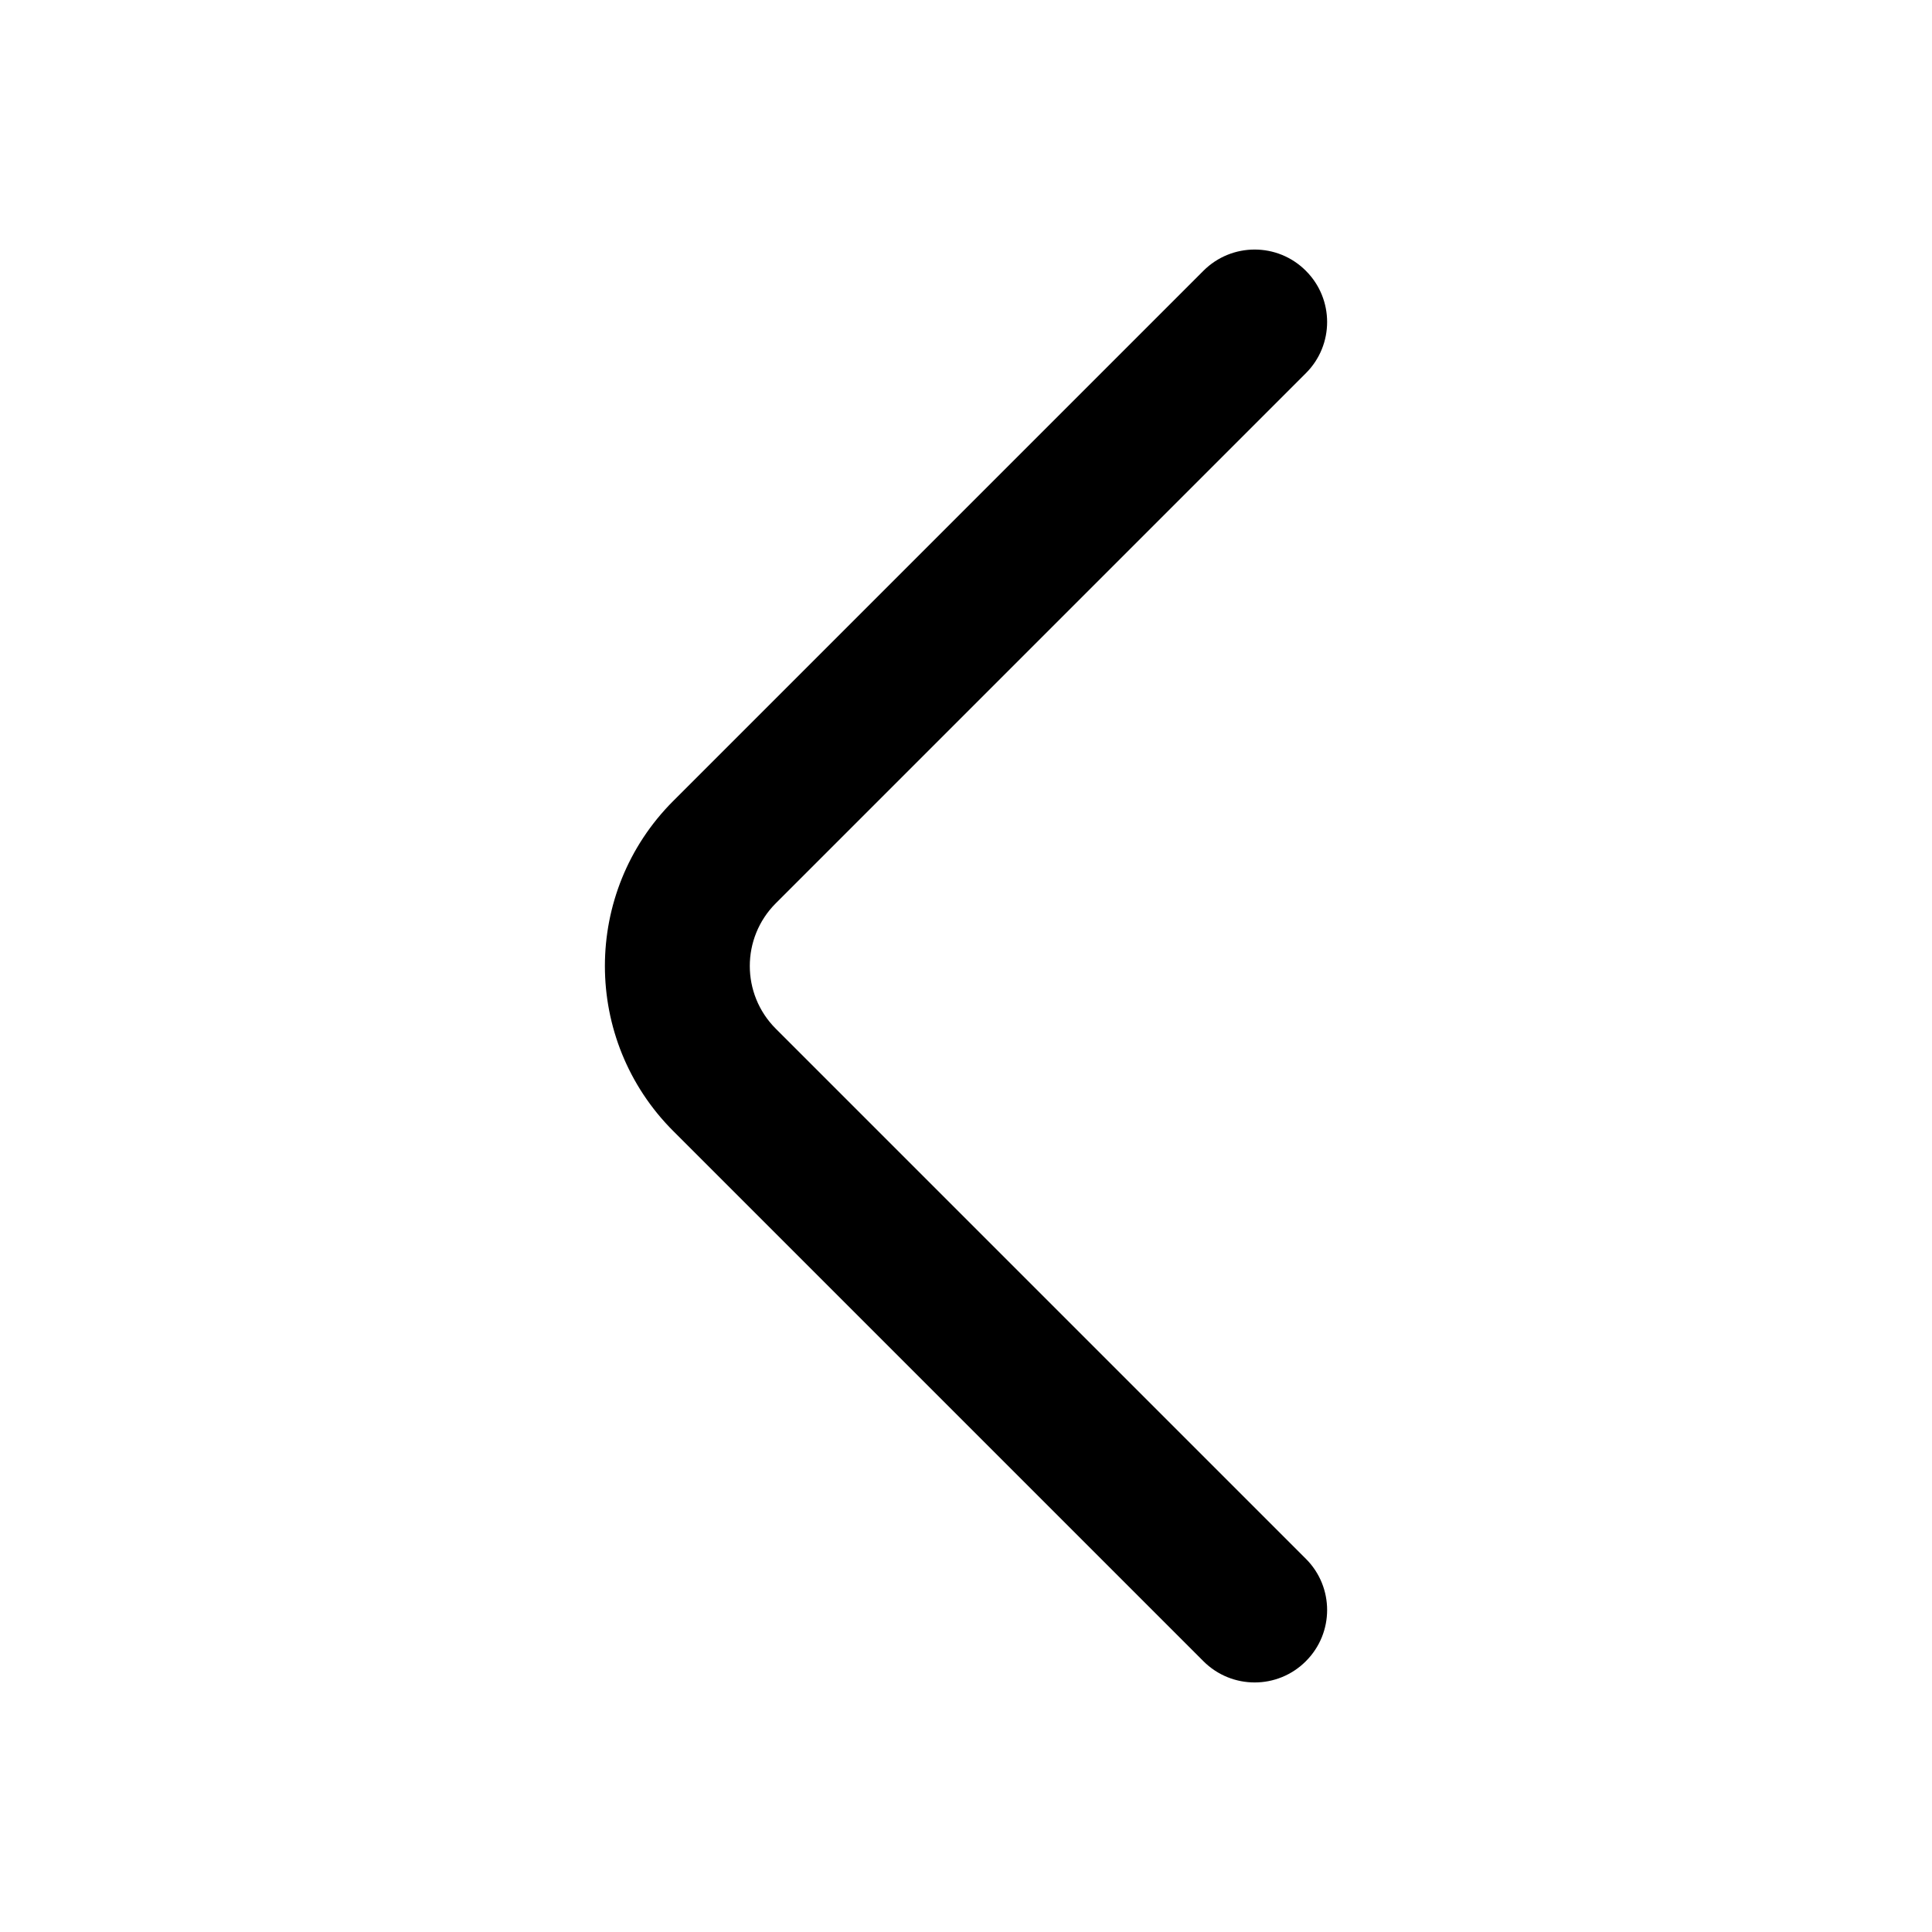
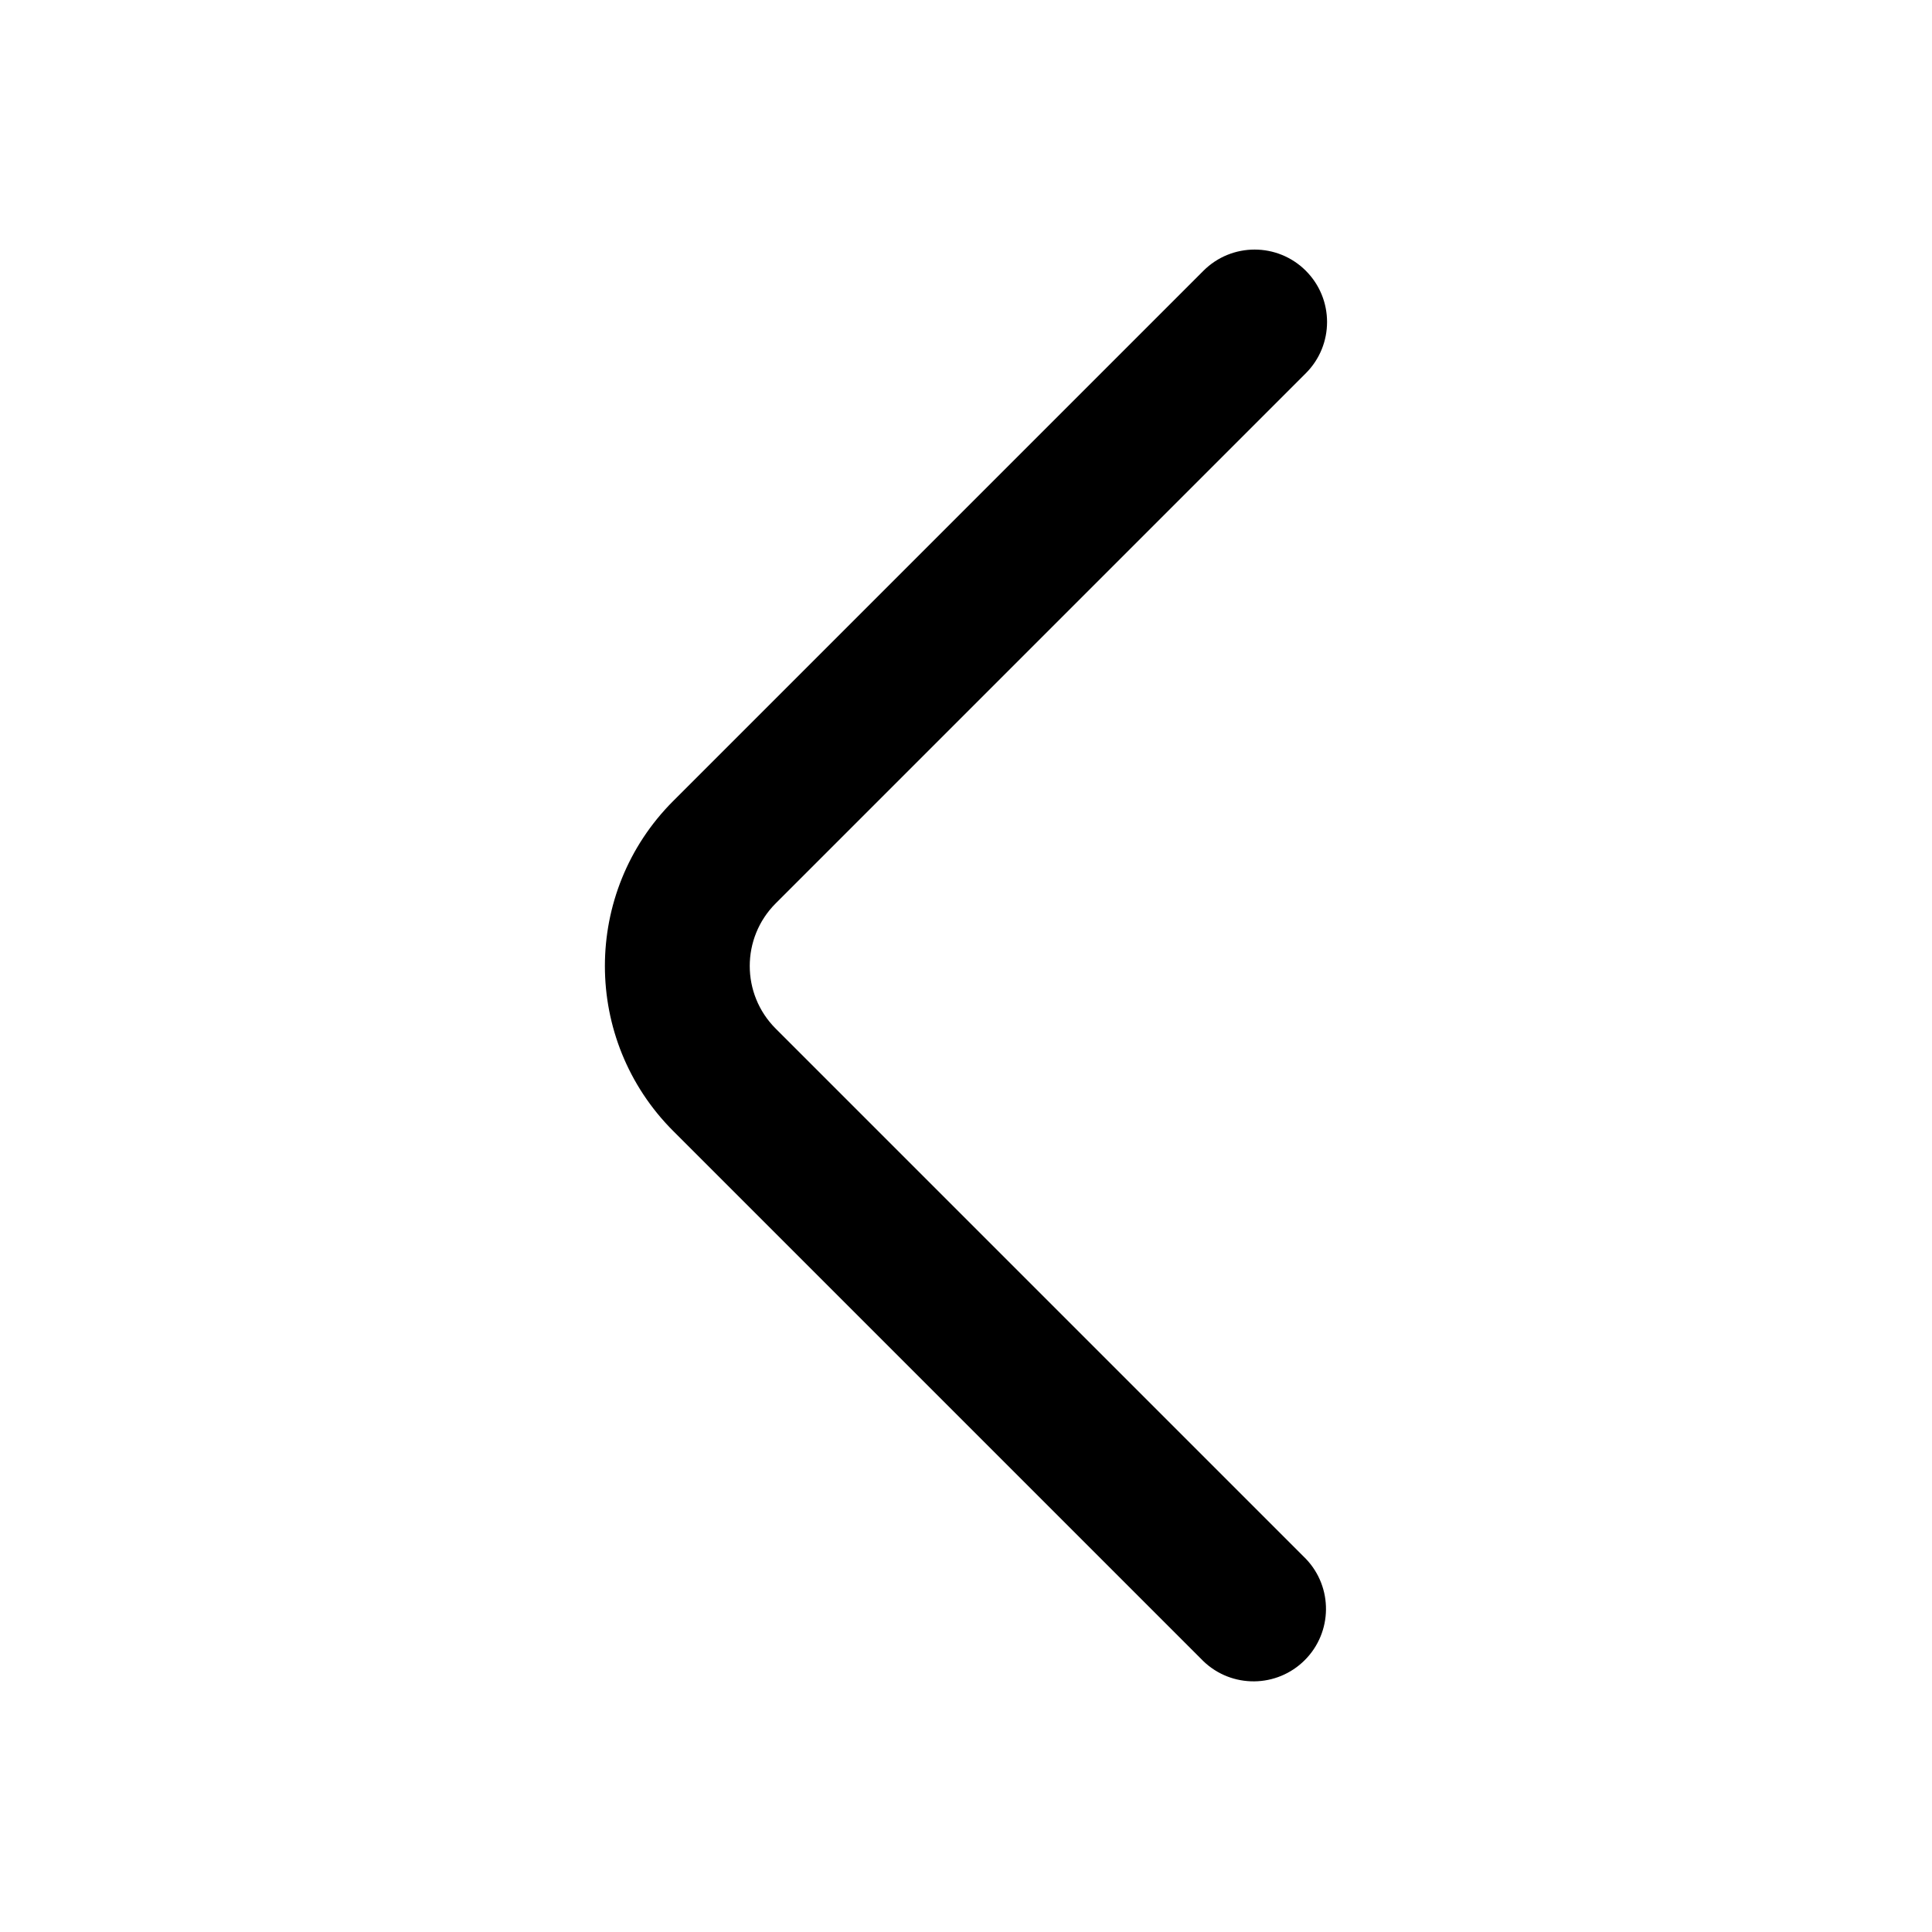
<svg xmlns="http://www.w3.org/2000/svg" viewBox="0 0 24 24" fill="none" width="24" height="24">
-   <path fill="currentColor" fill-rule="evenodd" d="M16.222 3.364C16.574 3.715 16.574 4.285 16.222 4.636L9.636 11.222C9.207 11.652 9.207 12.348 9.636 12.778L16.222 19.364C16.574 19.715 16.574 20.285 16.222 20.636 15.871 20.988 15.301 20.988 14.949 20.636L8.364 14.051C7.231 12.918 7.231 11.082 8.364 9.949L14.949 3.364C15.301 3.012 15.871 3.012 16.222 3.364Z" clip-rule="evenodd" />
+   <path fill="currentColor" fill-rule="evenodd" d="M16.222 3.364a.9.9 0 0 1 0 1.272l-6.586 6.586a1.1 1.1 0 0 0 0 1.556l6.586 6.586a.9.9 0 0 1-1.273 1.272l-6.585-6.585a2.9 2.9 0 0 1 0-4.102l6.585-6.585a.9.9 0 0 1 1.273 0z" clip-rule="evenodd" />
</svg>
